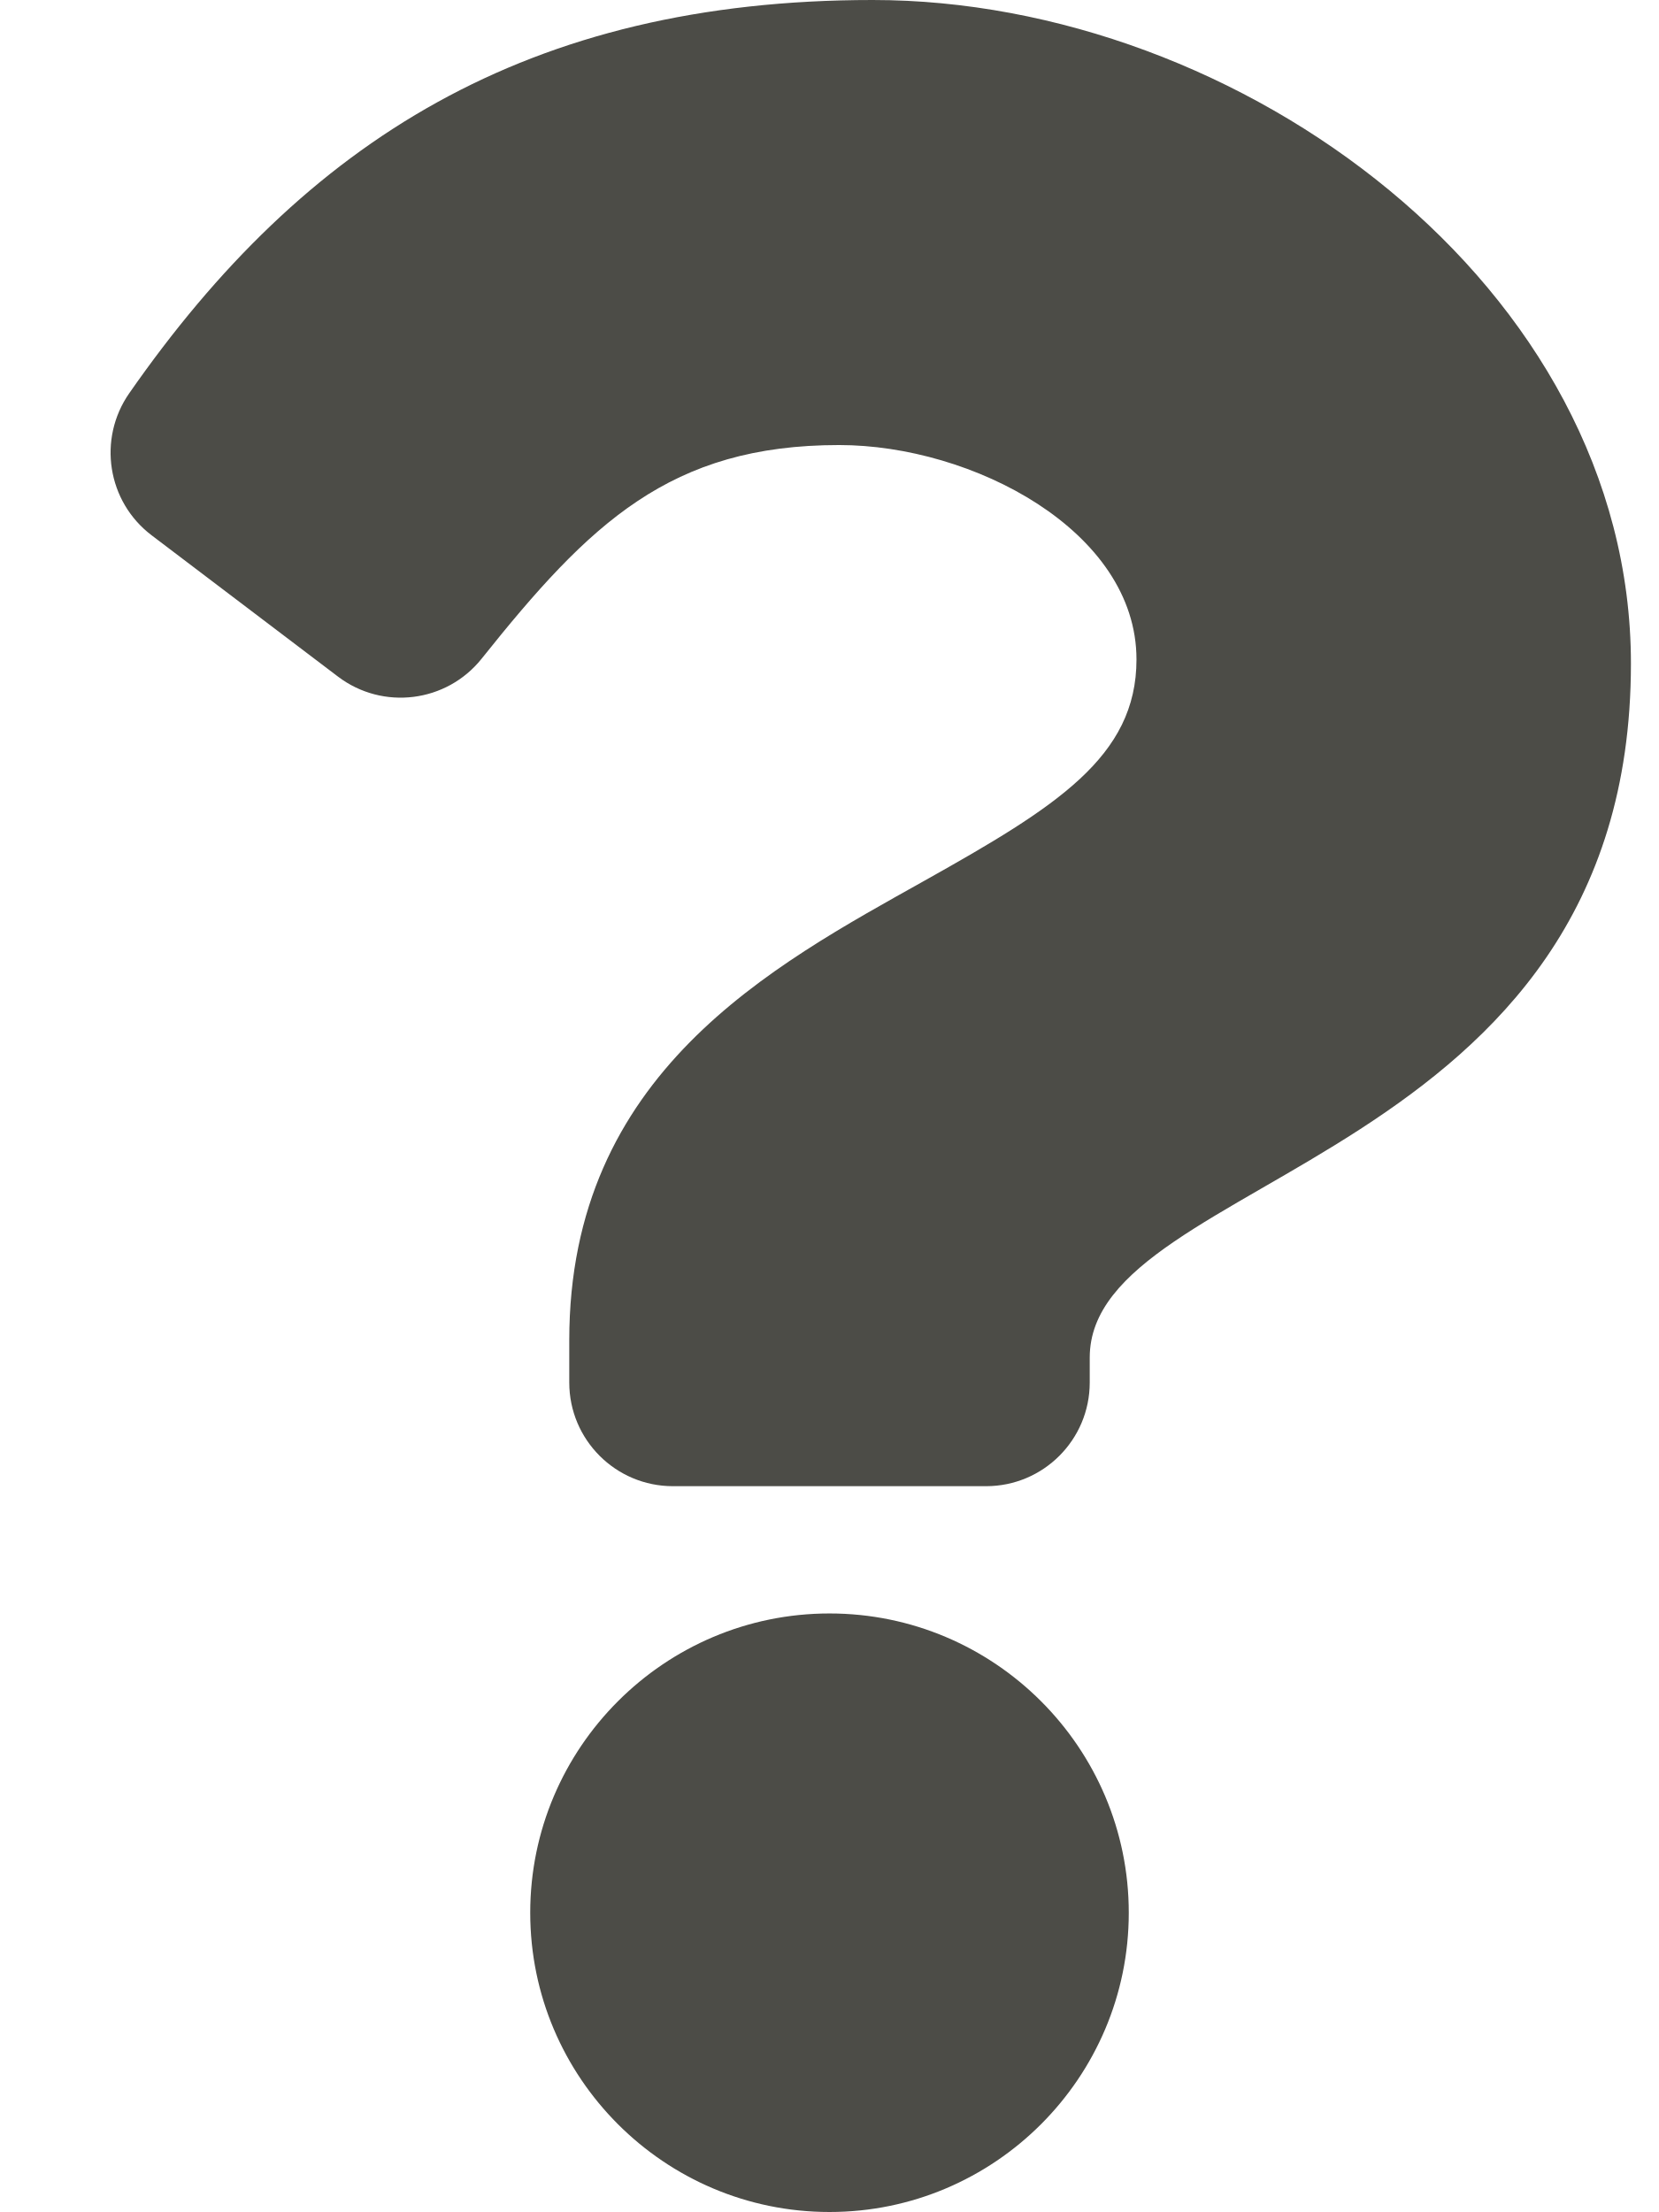
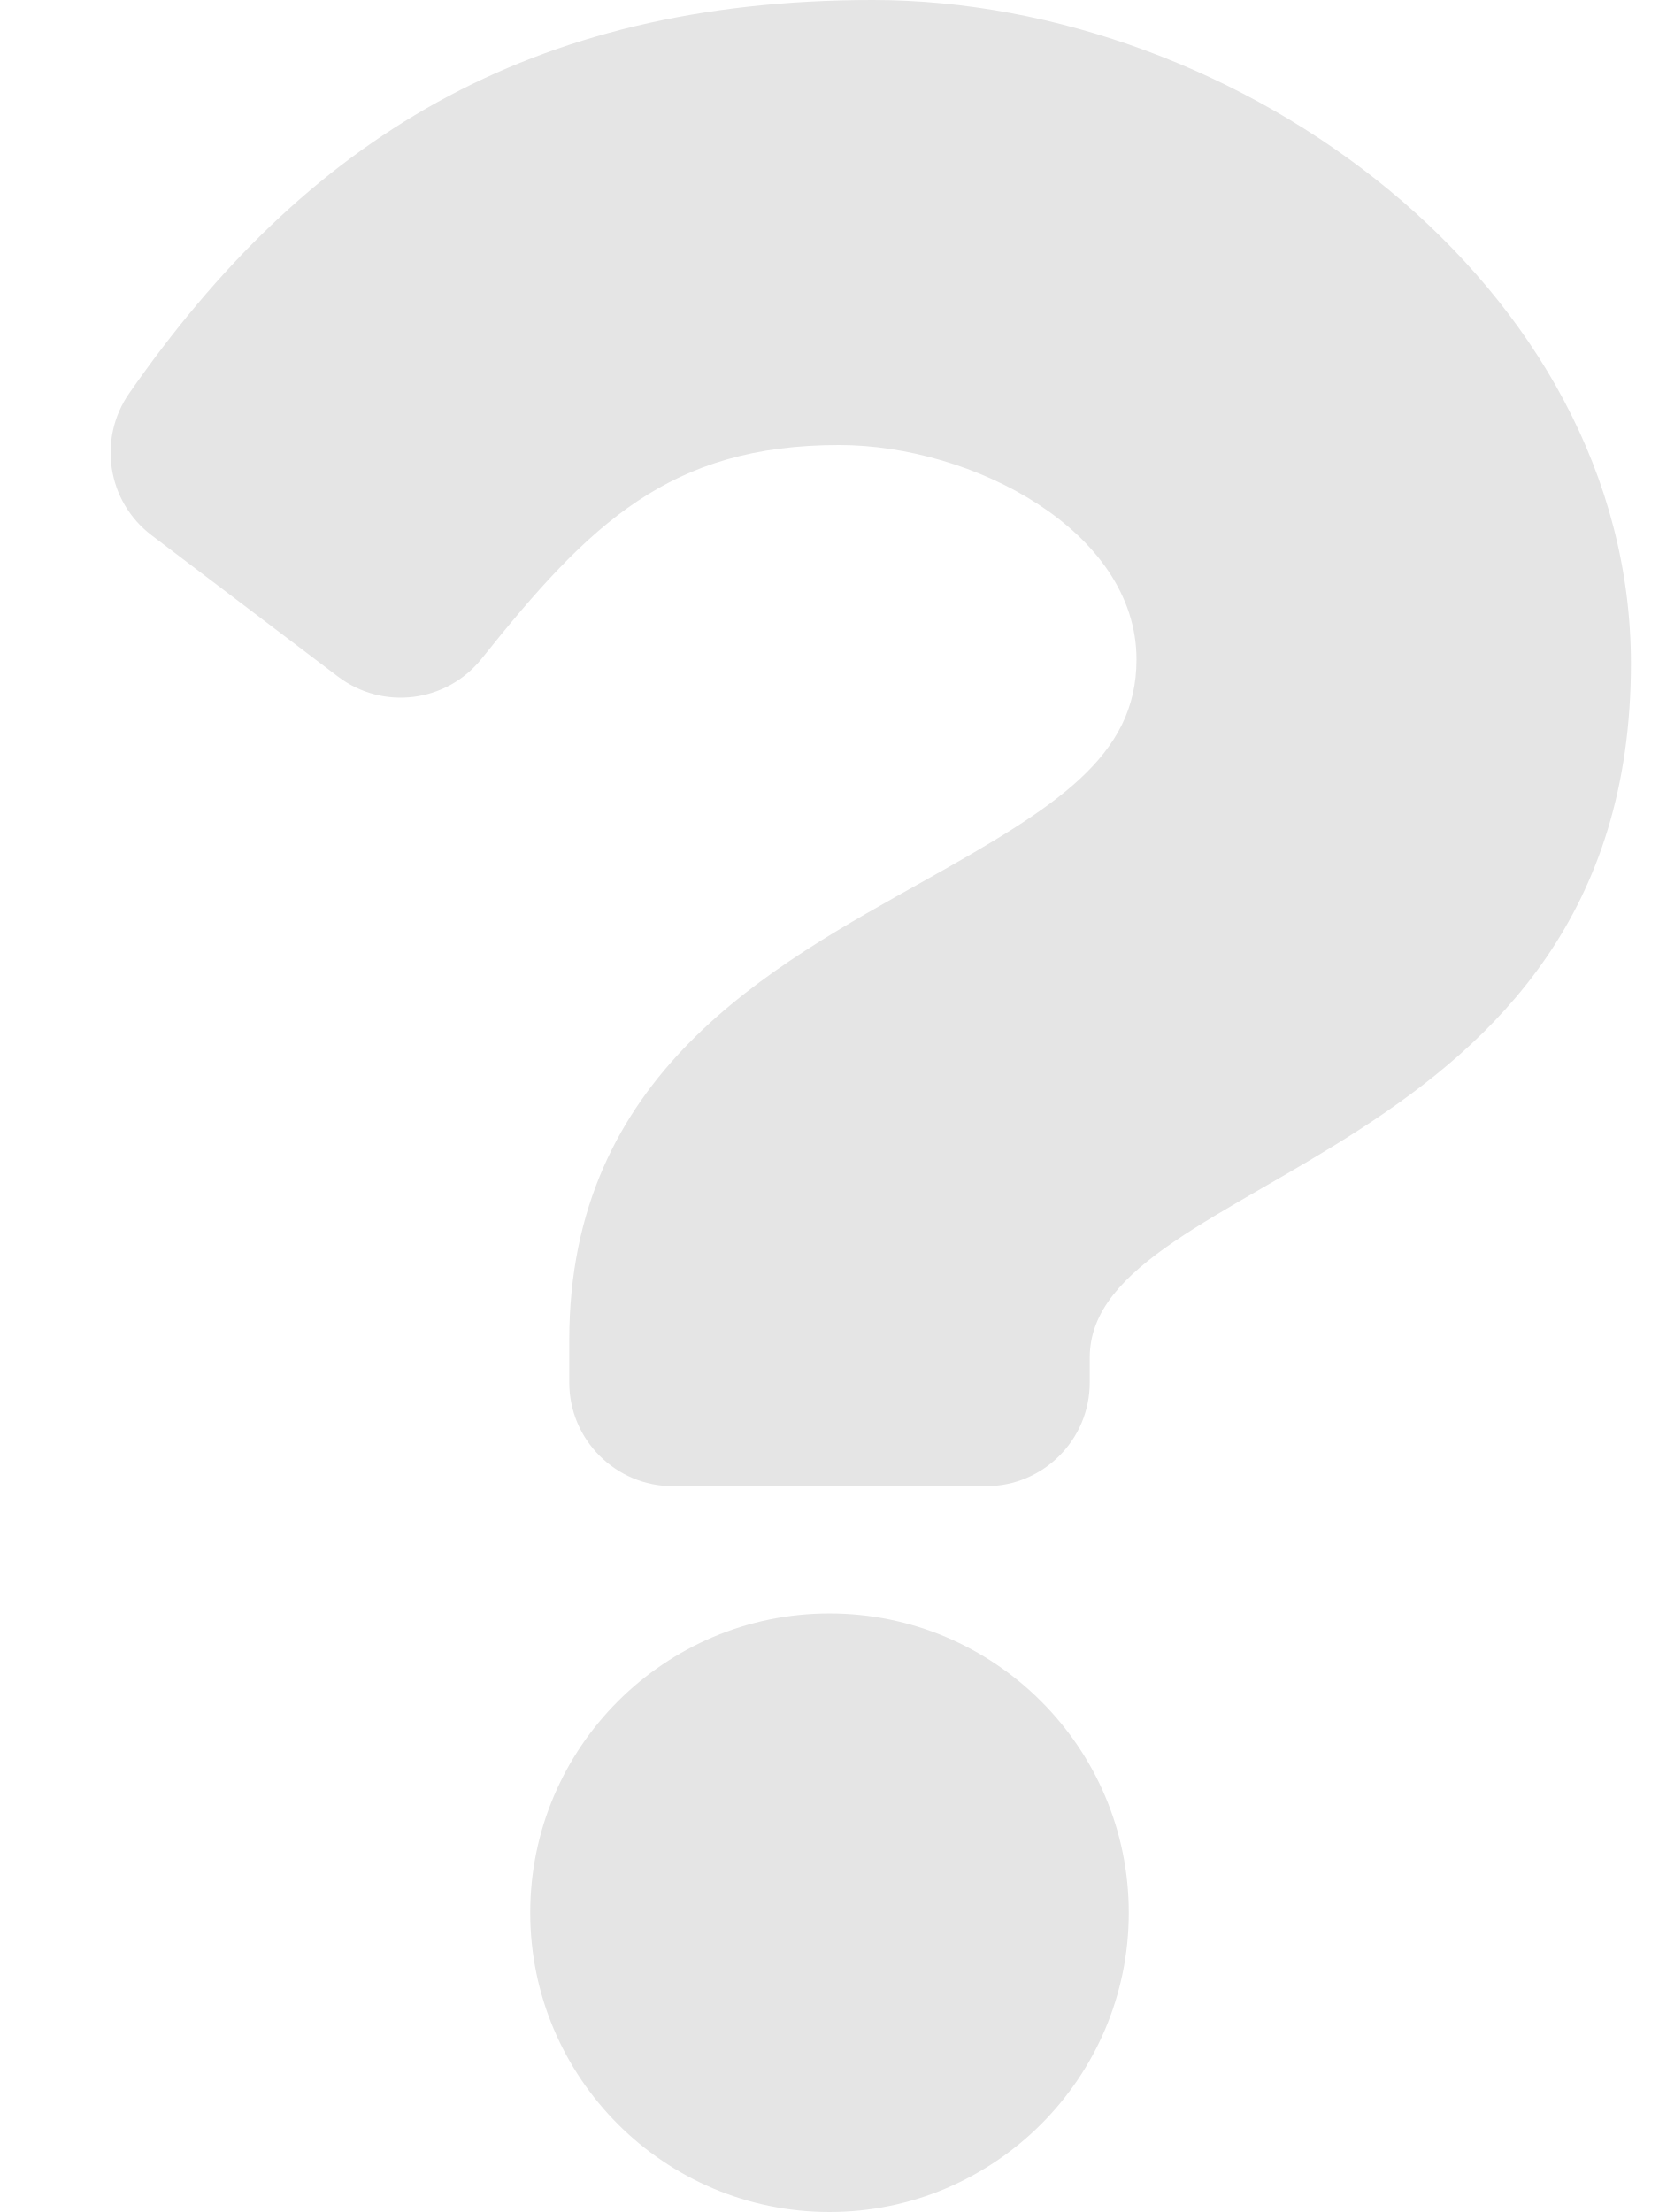
<svg xmlns="http://www.w3.org/2000/svg" viewBox="0 0 384 512">
-   <path fill="#4c4c47" d="M202.021 0C122.202 0 70.503 32.703 29.914 91.026c-7.363 10.58-5.093 25.086 5.178 32.874l43.138 32.709c10.373 7.865 25.132 6.026 33.253-4.148 25.049-31.381 43.63-49.449 82.757-49.449 30.764 0 68.816 19.799 68.816 49.631 0 22.552-18.617 34.134-48.993 51.164-35.423 19.86-82.299 44.576-82.299 106.405V320c0 13.255 10.745 24 24 24h72.471c13.255 0 24-10.745 24-24v-5.773c0-42.86 125.268-44.645 125.268-160.627C377.504 66.256 286.902 0 202.021 0zM192 373.459c-38.196 0-69.271 31.075-69.271 69.271 0 38.195 31.075 69.27 69.271 69.27s69.271-31.075 69.271-69.271-31.075-69.27-69.271-69.27z" />
+   <path fill="#e5e5e5" d="M202.021 0C122.202 0 70.503 32.703 29.914 91.026c-7.363 10.58-5.093 25.086 5.178 32.874l43.138 32.709c10.373 7.865 25.132 6.026 33.253-4.148 25.049-31.381 43.63-49.449 82.757-49.449 30.764 0 68.816 19.799 68.816 49.631 0 22.552-18.617 34.134-48.993 51.164-35.423 19.86-82.299 44.576-82.299 106.405V320c0 13.255 10.745 24 24 24h72.471c13.255 0 24-10.745 24-24v-5.773c0-42.86 125.268-44.645 125.268-160.627C377.504 66.256 286.902 0 202.021 0zM192 373.459c-38.196 0-69.271 31.075-69.271 69.271 0 38.195 31.075 69.27 69.271 69.27s69.271-31.075 69.271-69.271-31.075-69.27-69.271-69.27z" />
</svg>
